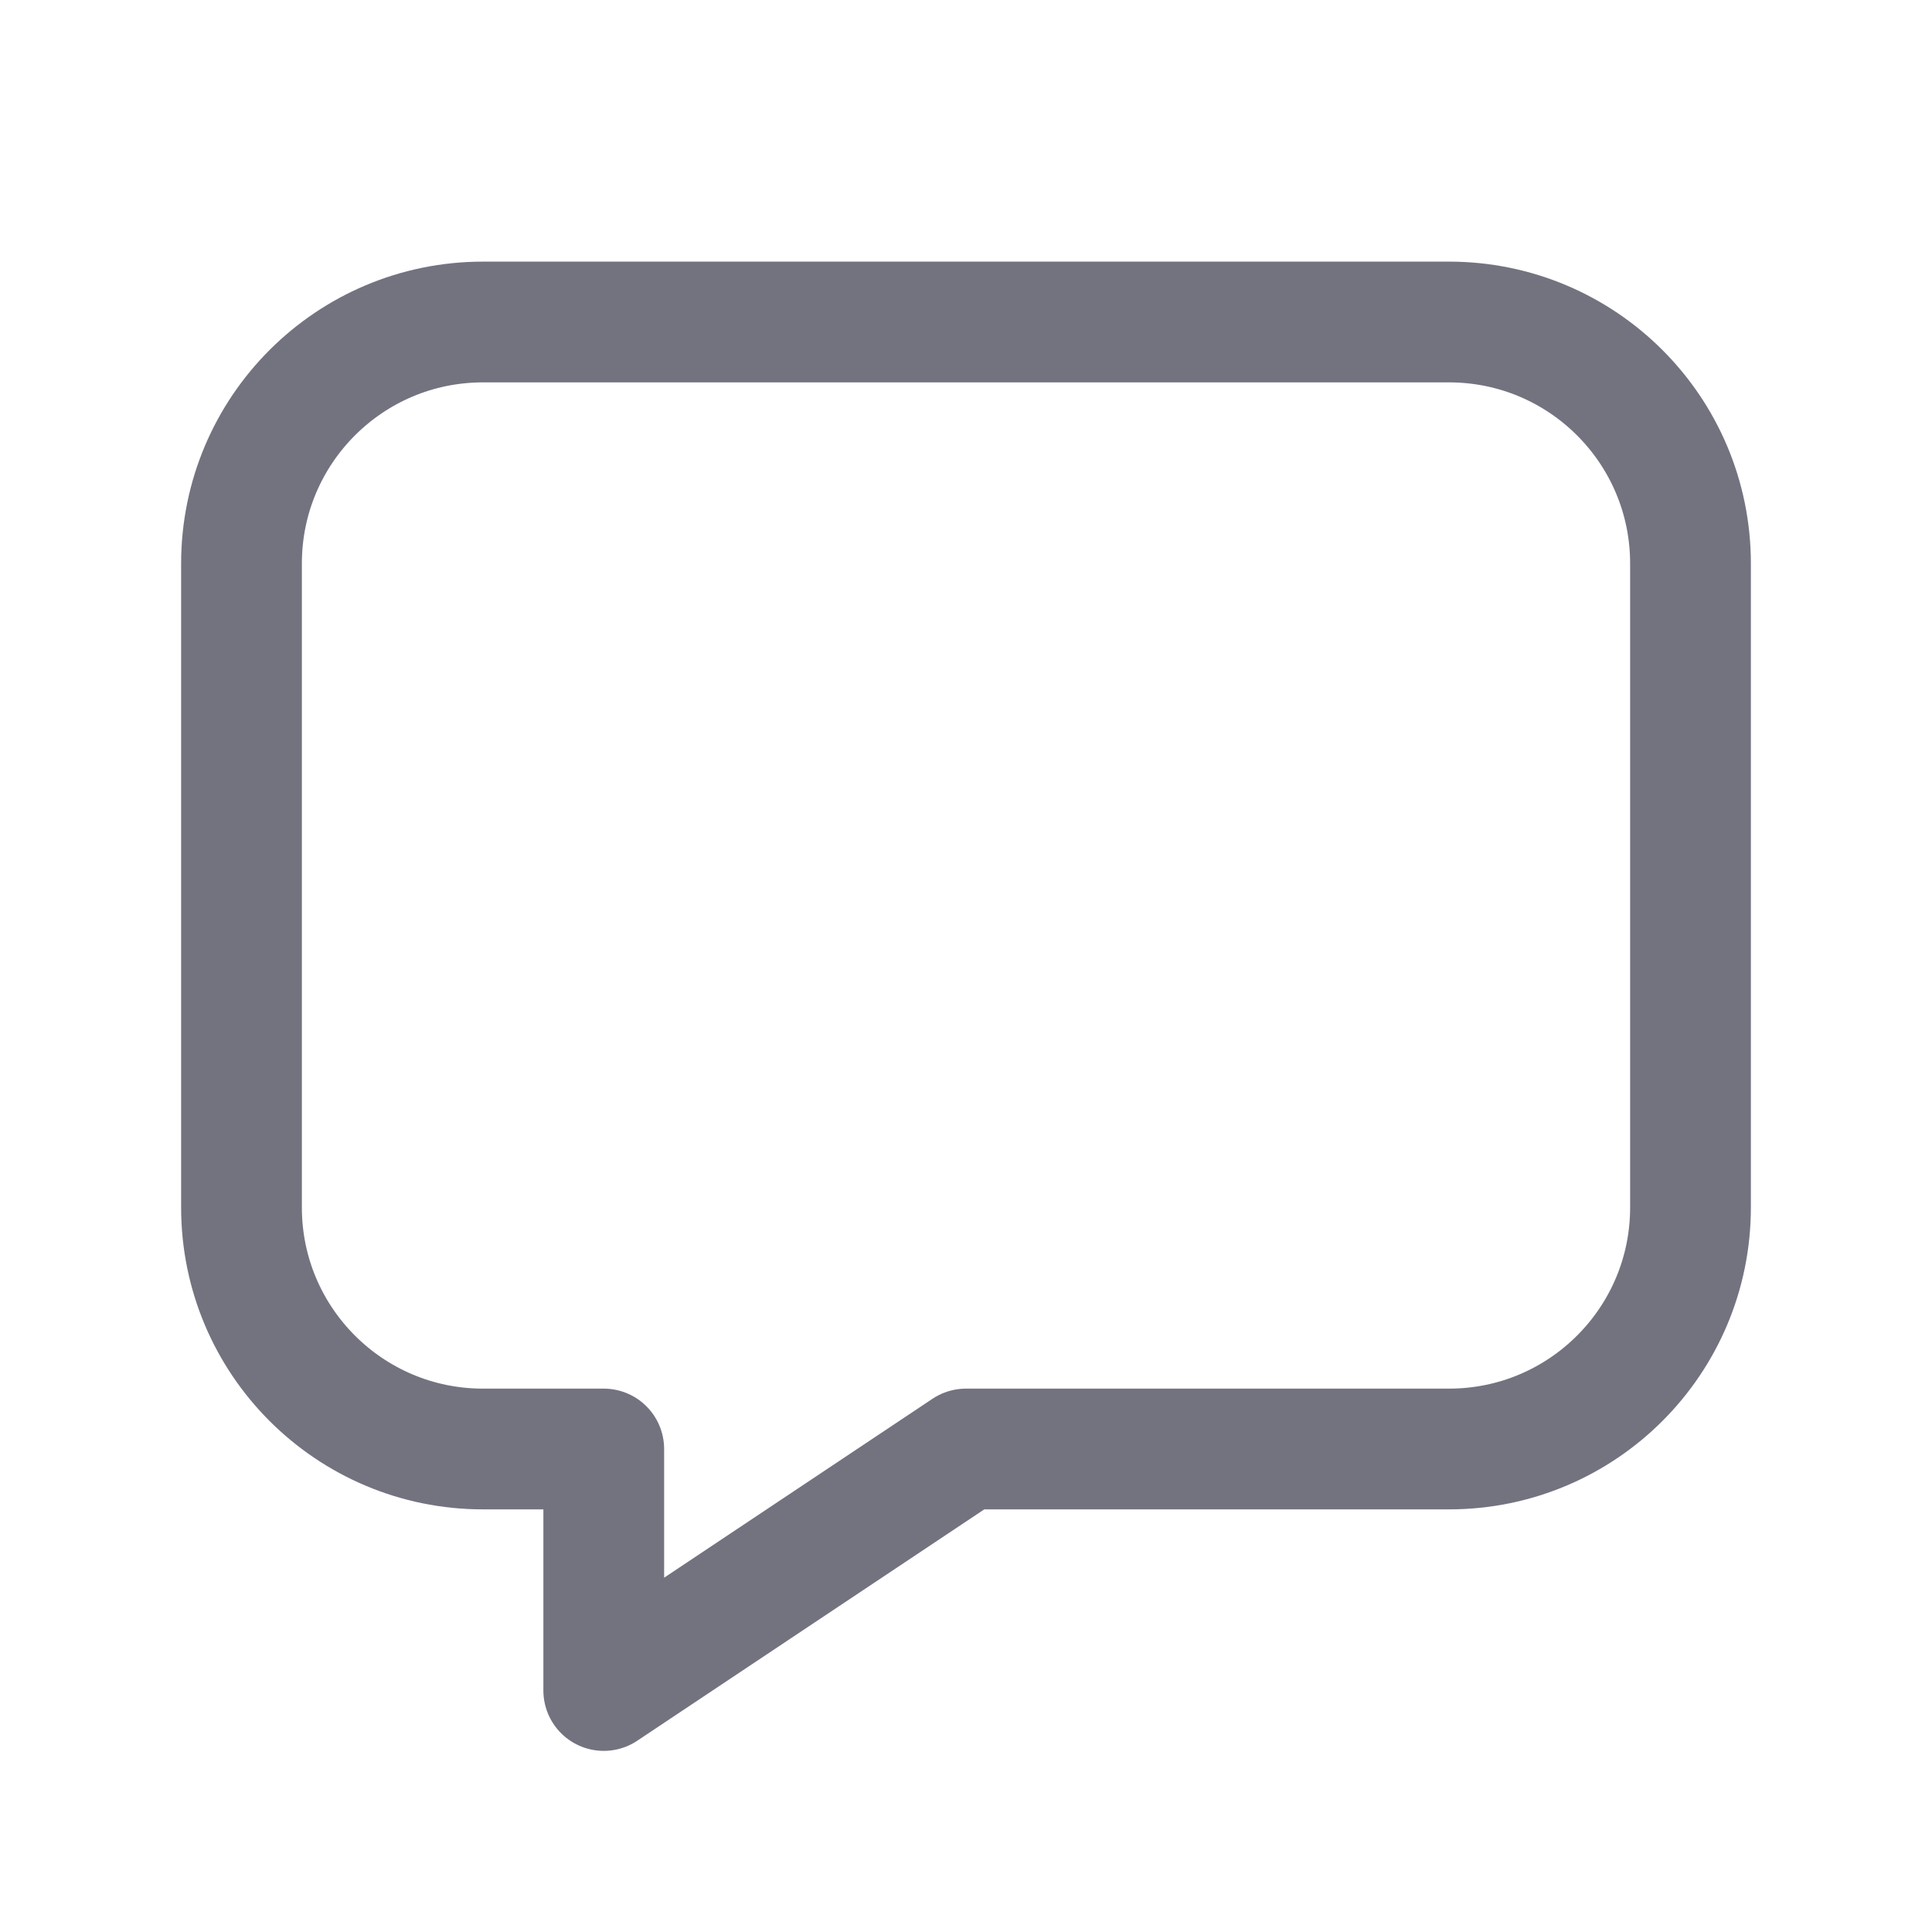
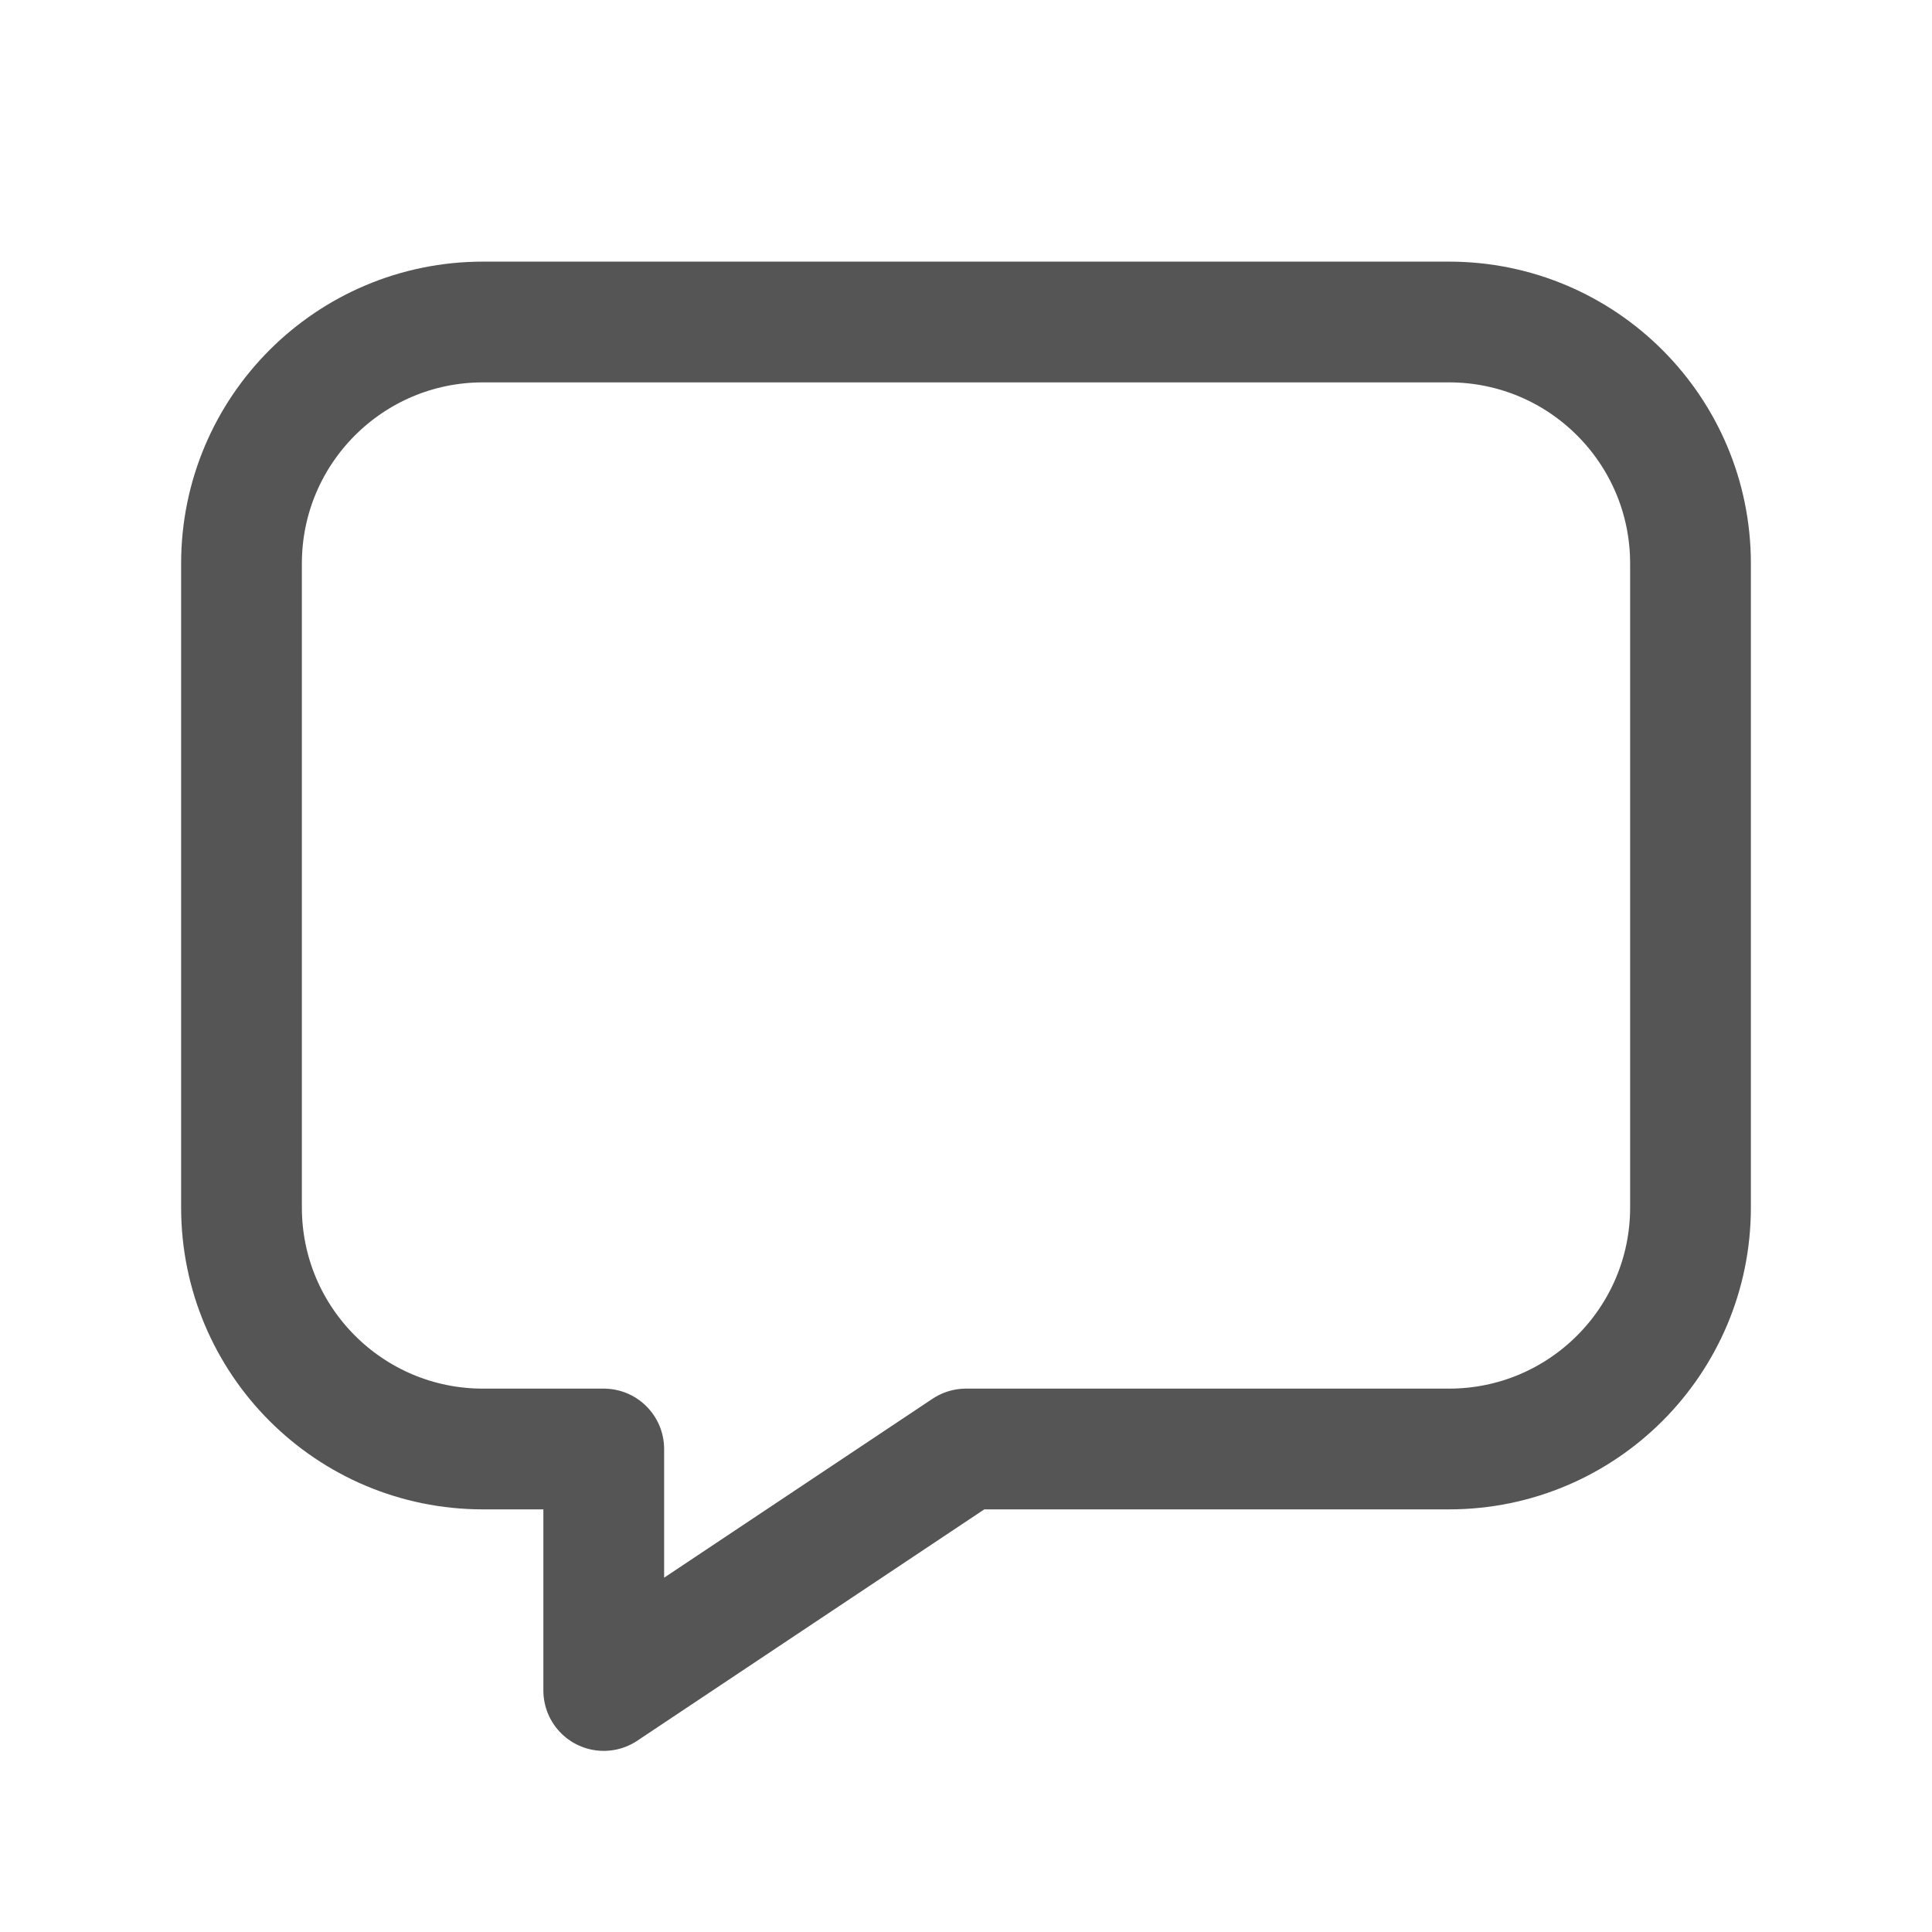
<svg xmlns="http://www.w3.org/2000/svg" width="24" height="24" viewBox="0 0 24 24" fill="none">
-   <path fill-rule="evenodd" clip-rule="evenodd" d="M12 18H18C19.657 18 21 16.657 21 15V7C21 5.343 19.657 4 18 4H6C4.343 4 3 5.343 3 7V15C3 16.657 4.343 18 6 18H7.5V21L12 18Z" stroke="#737380" stroke-width="1.5" stroke-linecap="round" stroke-linejoin="round" />
+   <path fill-rule="evenodd" clip-rule="evenodd" d="M12 18H18C19.657 18 21 16.657 21 15V7C21 5.343 19.657 4 18 4H6C4.343 4 3 5.343 3 7V15C3 16.657 4.343 18 6 18H7.5V21L12 18Z" stroke="#555" stroke-width="1.5" stroke-linecap="round" stroke-linejoin="round" />
</svg>
